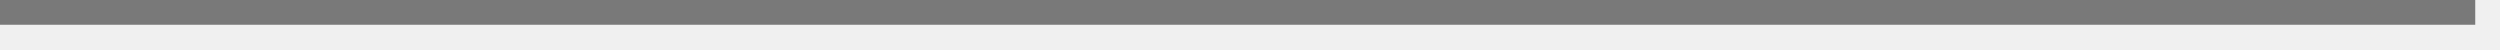
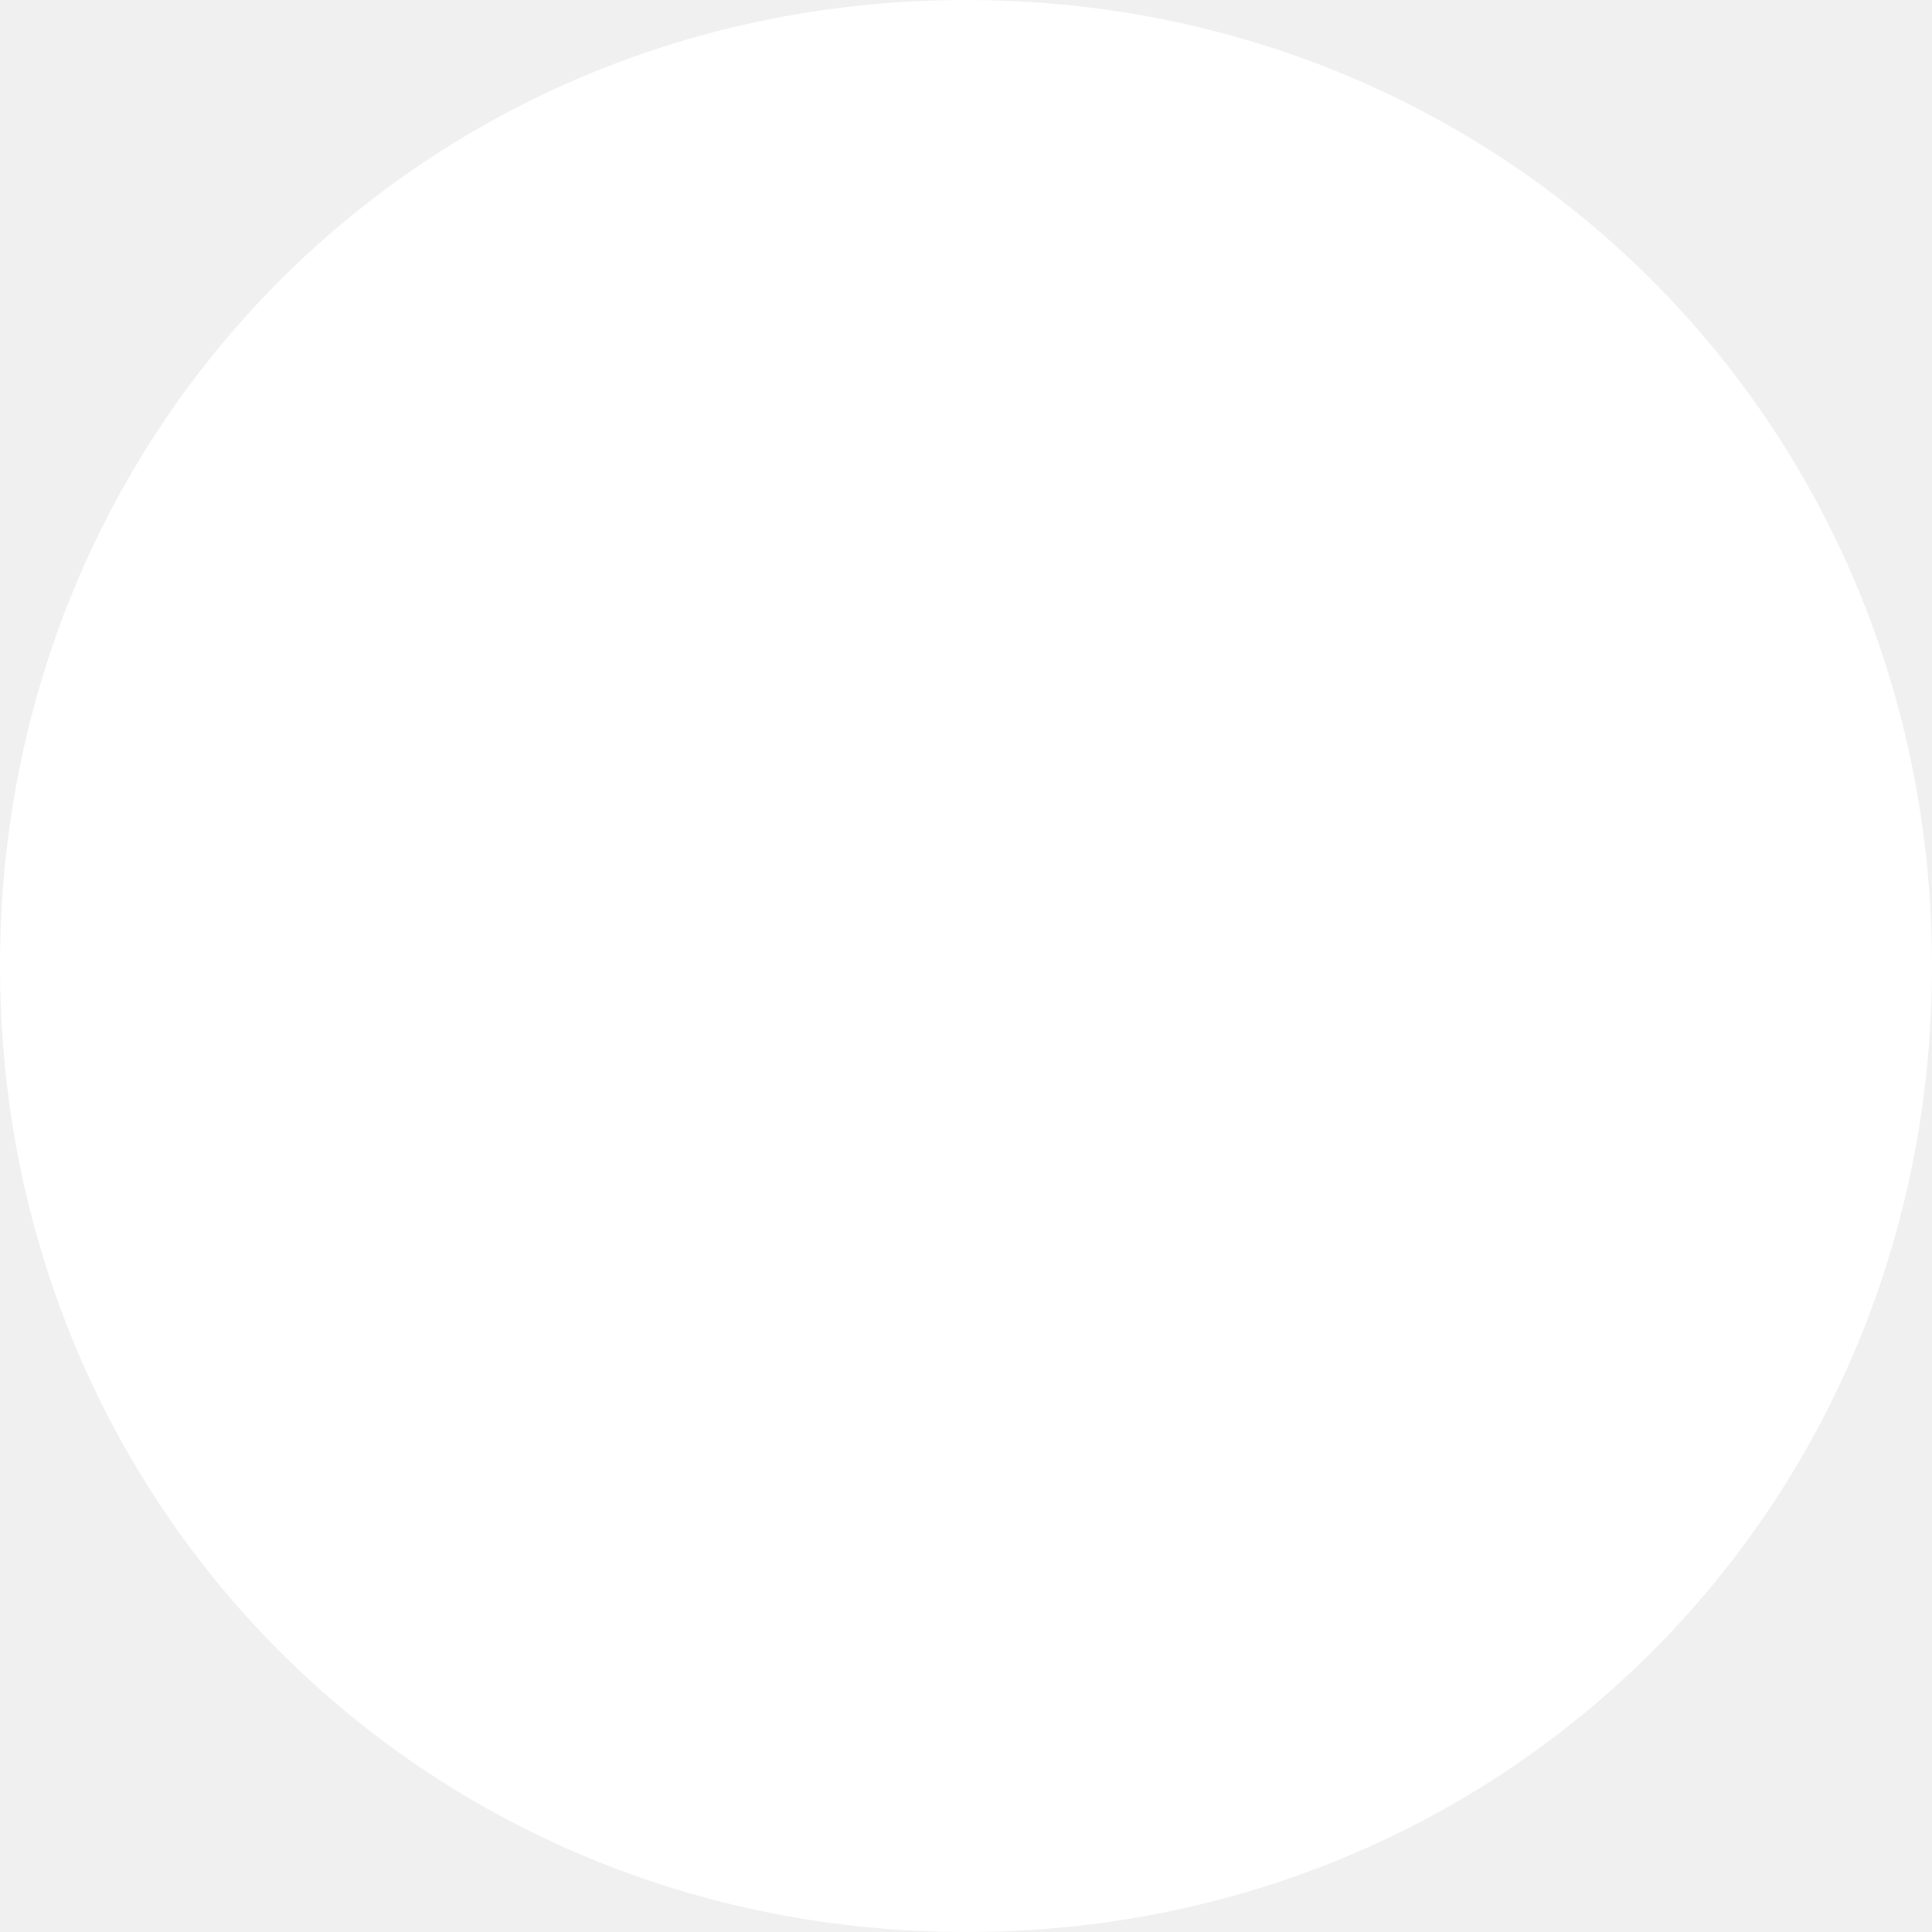
- <svg xmlns="http://www.w3.org/2000/svg" version="1.1" width="101px" height="2px">
-   <g transform="matrix(1 0 0 1 -1422 -684 )">
-     <path d="M 1422 684.5  L 1522 684.5  " stroke-width="1" stroke="#797979" fill="none" />
+ <svg xmlns="http://www.w3.org/2000/svg" version="1.1" width="50px" height="50px">
+   <g transform="matrix(1 0 0 1 -1678 -498 )">
+     <path d="M 1703 498  C 1717 498  1728 509  1728 523  C 1728 537  1717 548  1703 548  C 1689 548  1678 537  1678 523  C 1678 509  1689 498  1703 498  Z " fill-rule="nonzero" fill="#ffffff" stroke="none" />
  </g>
</svg>
